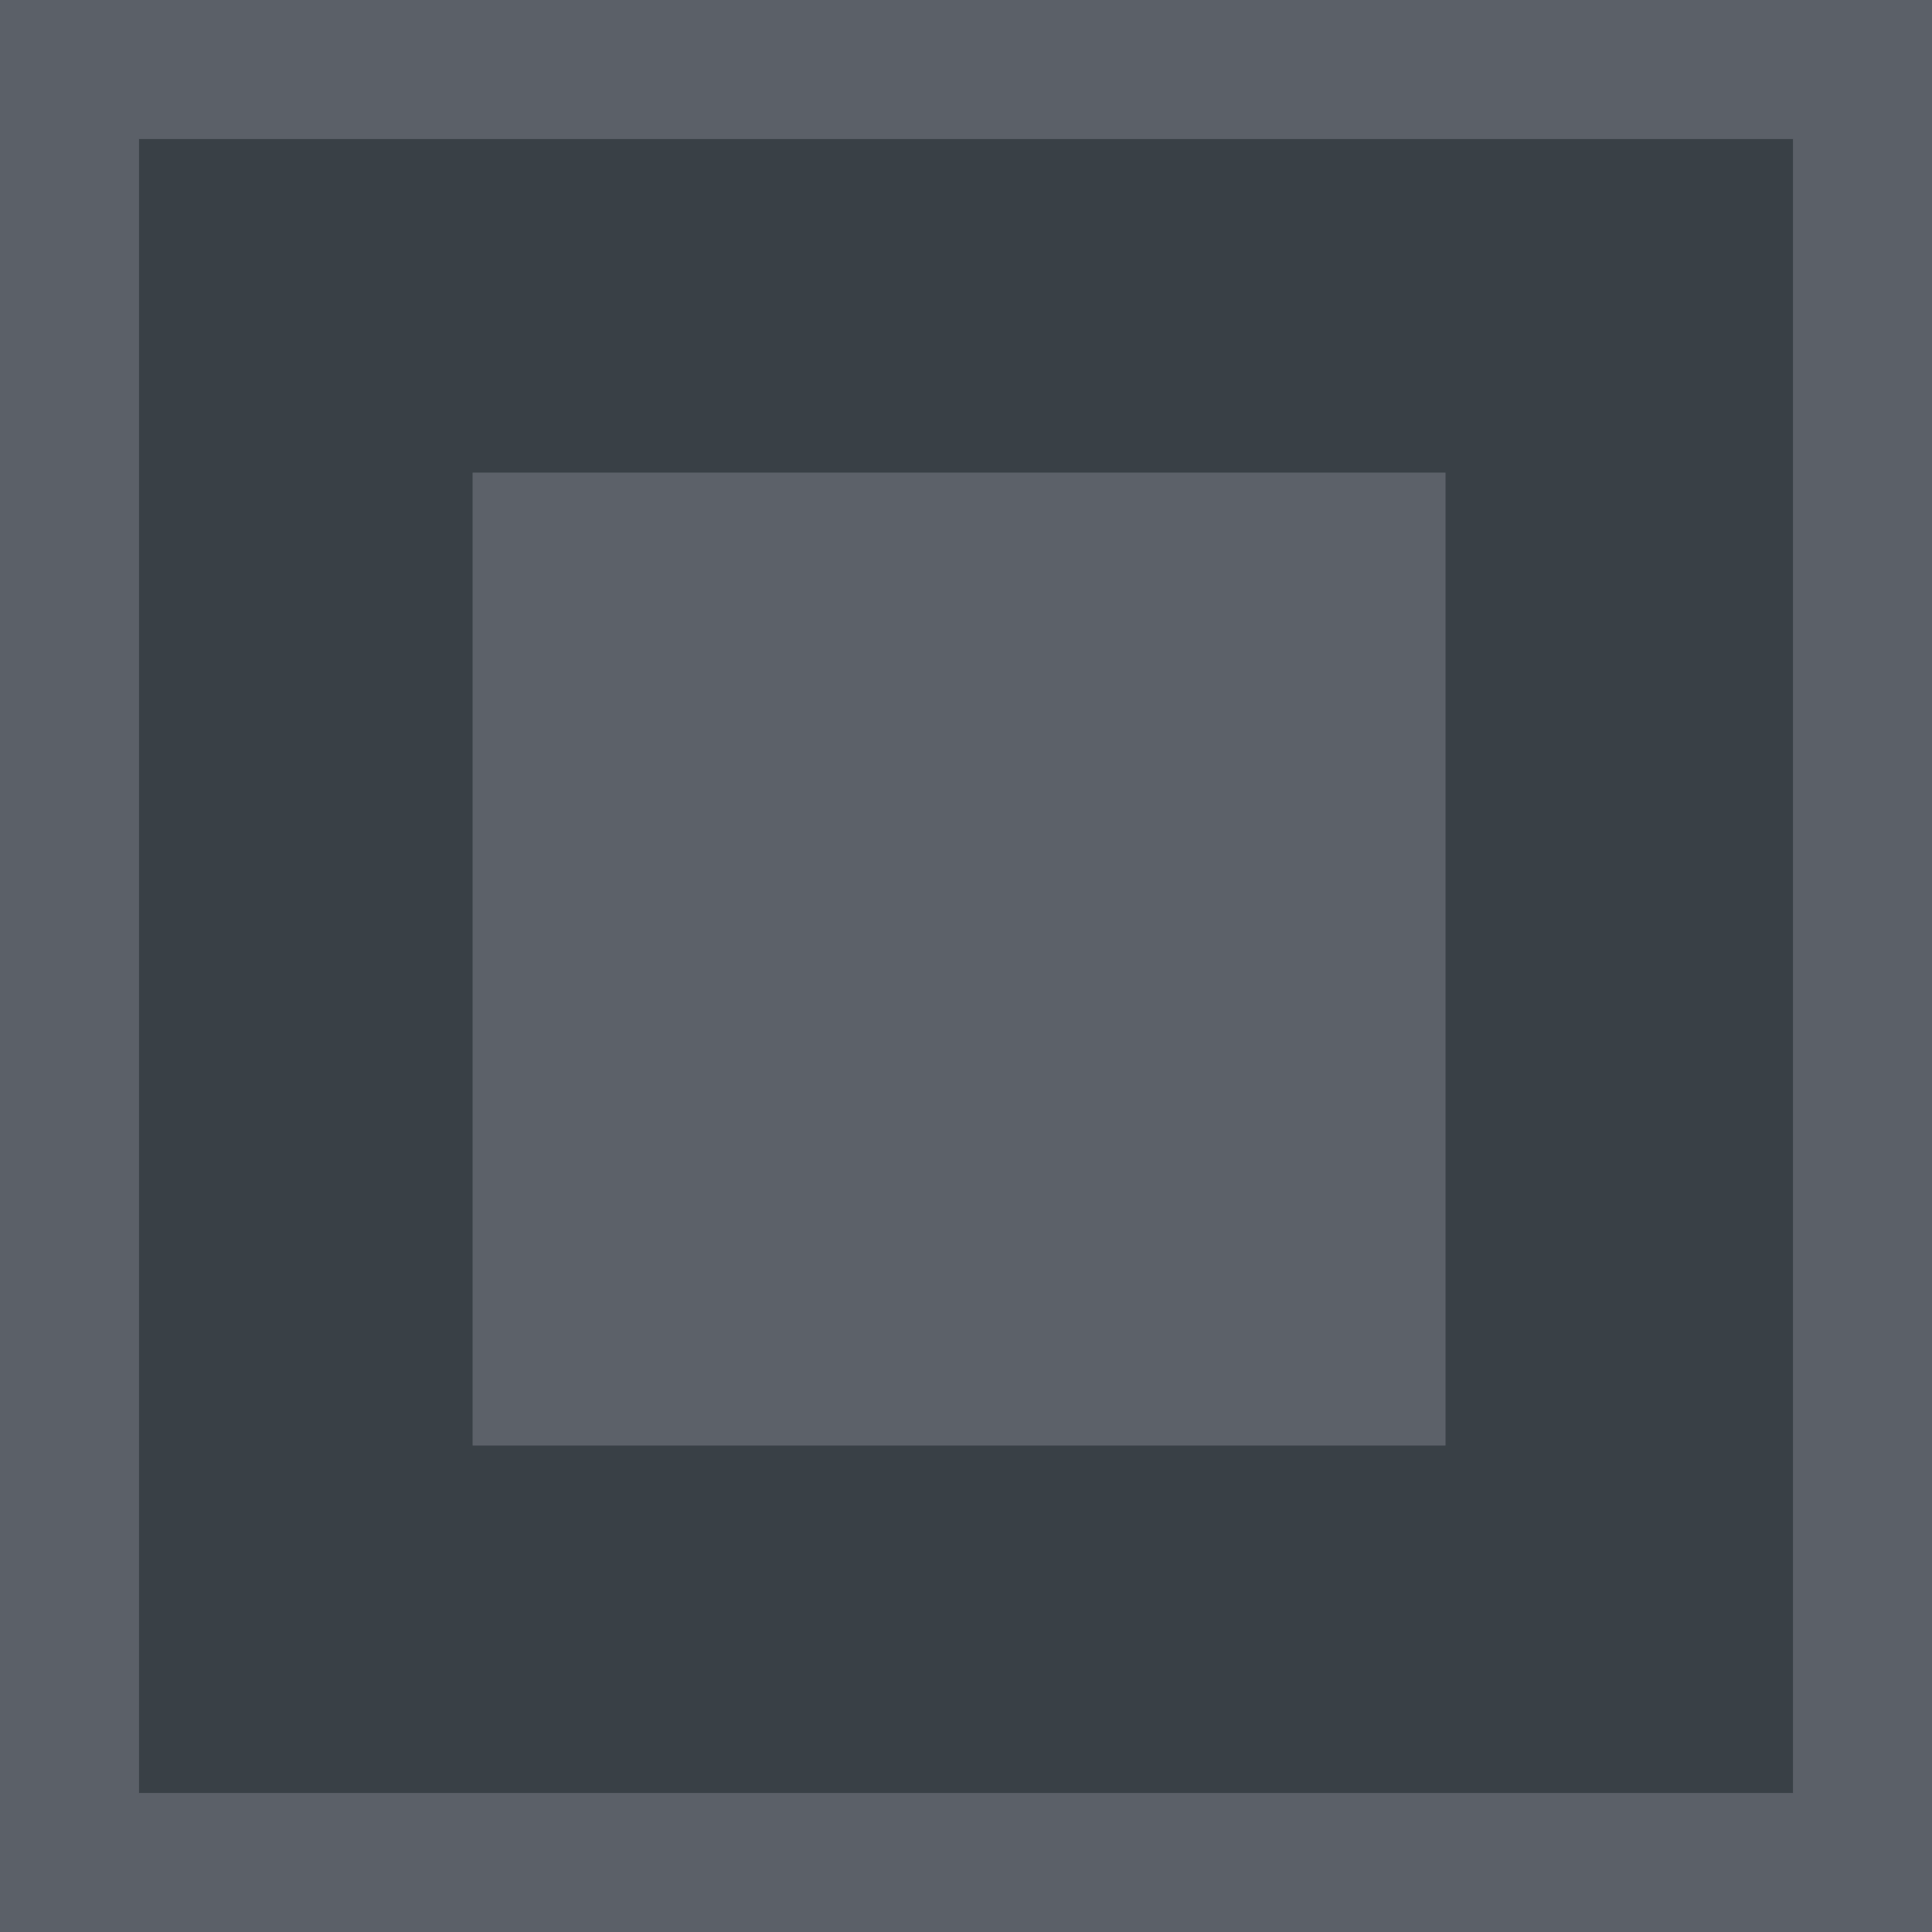
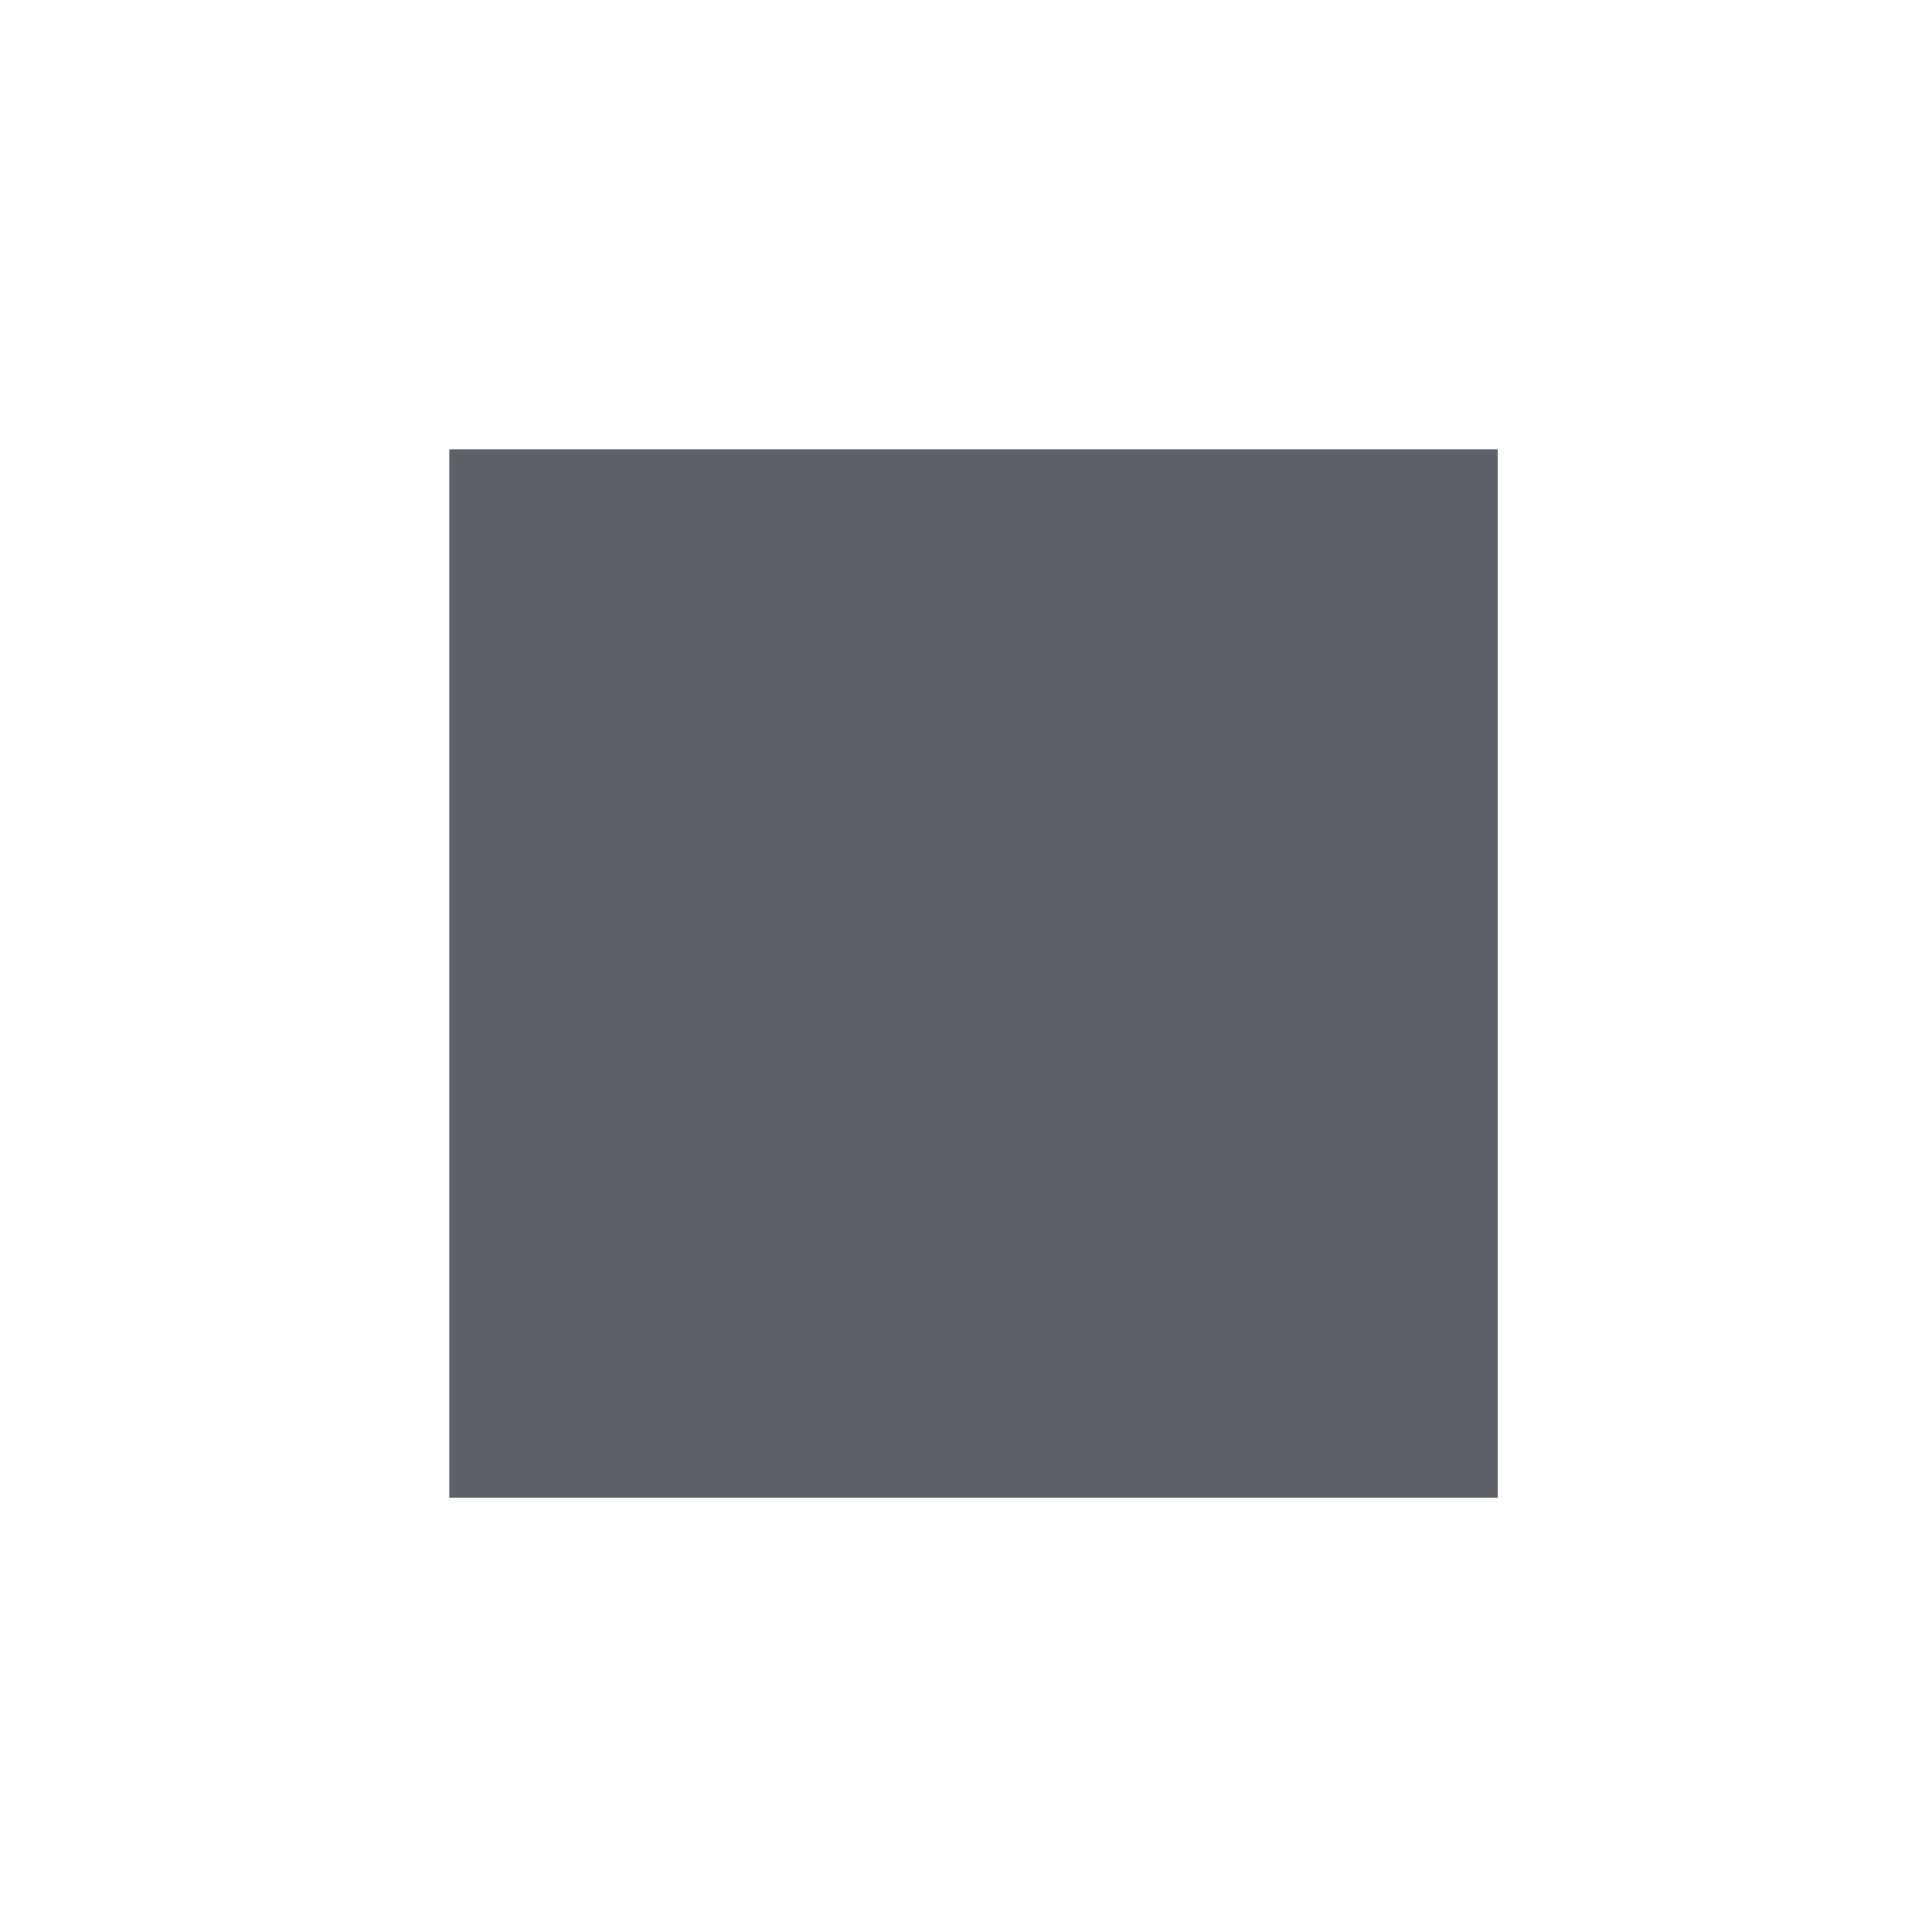
- <svg xmlns="http://www.w3.org/2000/svg" version="1.1" id="Layer_1" x="0px" y="0px" viewBox="0 0 13.9 13.9" style="enable-background:new 0 0 13.9 13.9;" xml:space="preserve">
+ <svg xmlns="http://www.w3.org/2000/svg" version="1.1" id="Layer_1" x="0px" y="0px" viewBox="0 0 12.9 12.9" style="enable-background:new 0 0 12.9 12.9;" xml:space="preserve">
  <style type="text/css">
- 	.st0{fill:#394046;stroke:#5B6068;stroke-miterlimit:10;}
- 	.st1{display:none;fill:none;stroke:#5B6068;stroke-miterlimit:10;}
+ 	.st0{display:none;fill:#394046;}
+ 	.st1{display:none;fill:none;stroke:#E8E8EA;stroke-width:1.5;stroke-miterlimit:10;}
	.st2{fill:#5C6169;}
</style>
-   <rect x="0.5" y="0.5" class="st0" width="12.9" height="12.9" />
-   <polyline class="st1" points="3.2,7.3 6.1,10.2 11.8,4.6 " />
-   <rect x="3.4" y="3.4" class="st2" width="7" height="7" />
+   <rect class="st0" width="12.9" height="12.9" />
+   <polyline class="st1" points="2.7,6.8 5.6,9.7 11.3,4.1 " />
+   <rect x="3" y="3" class="st2" width="7" height="7" />
</svg>
